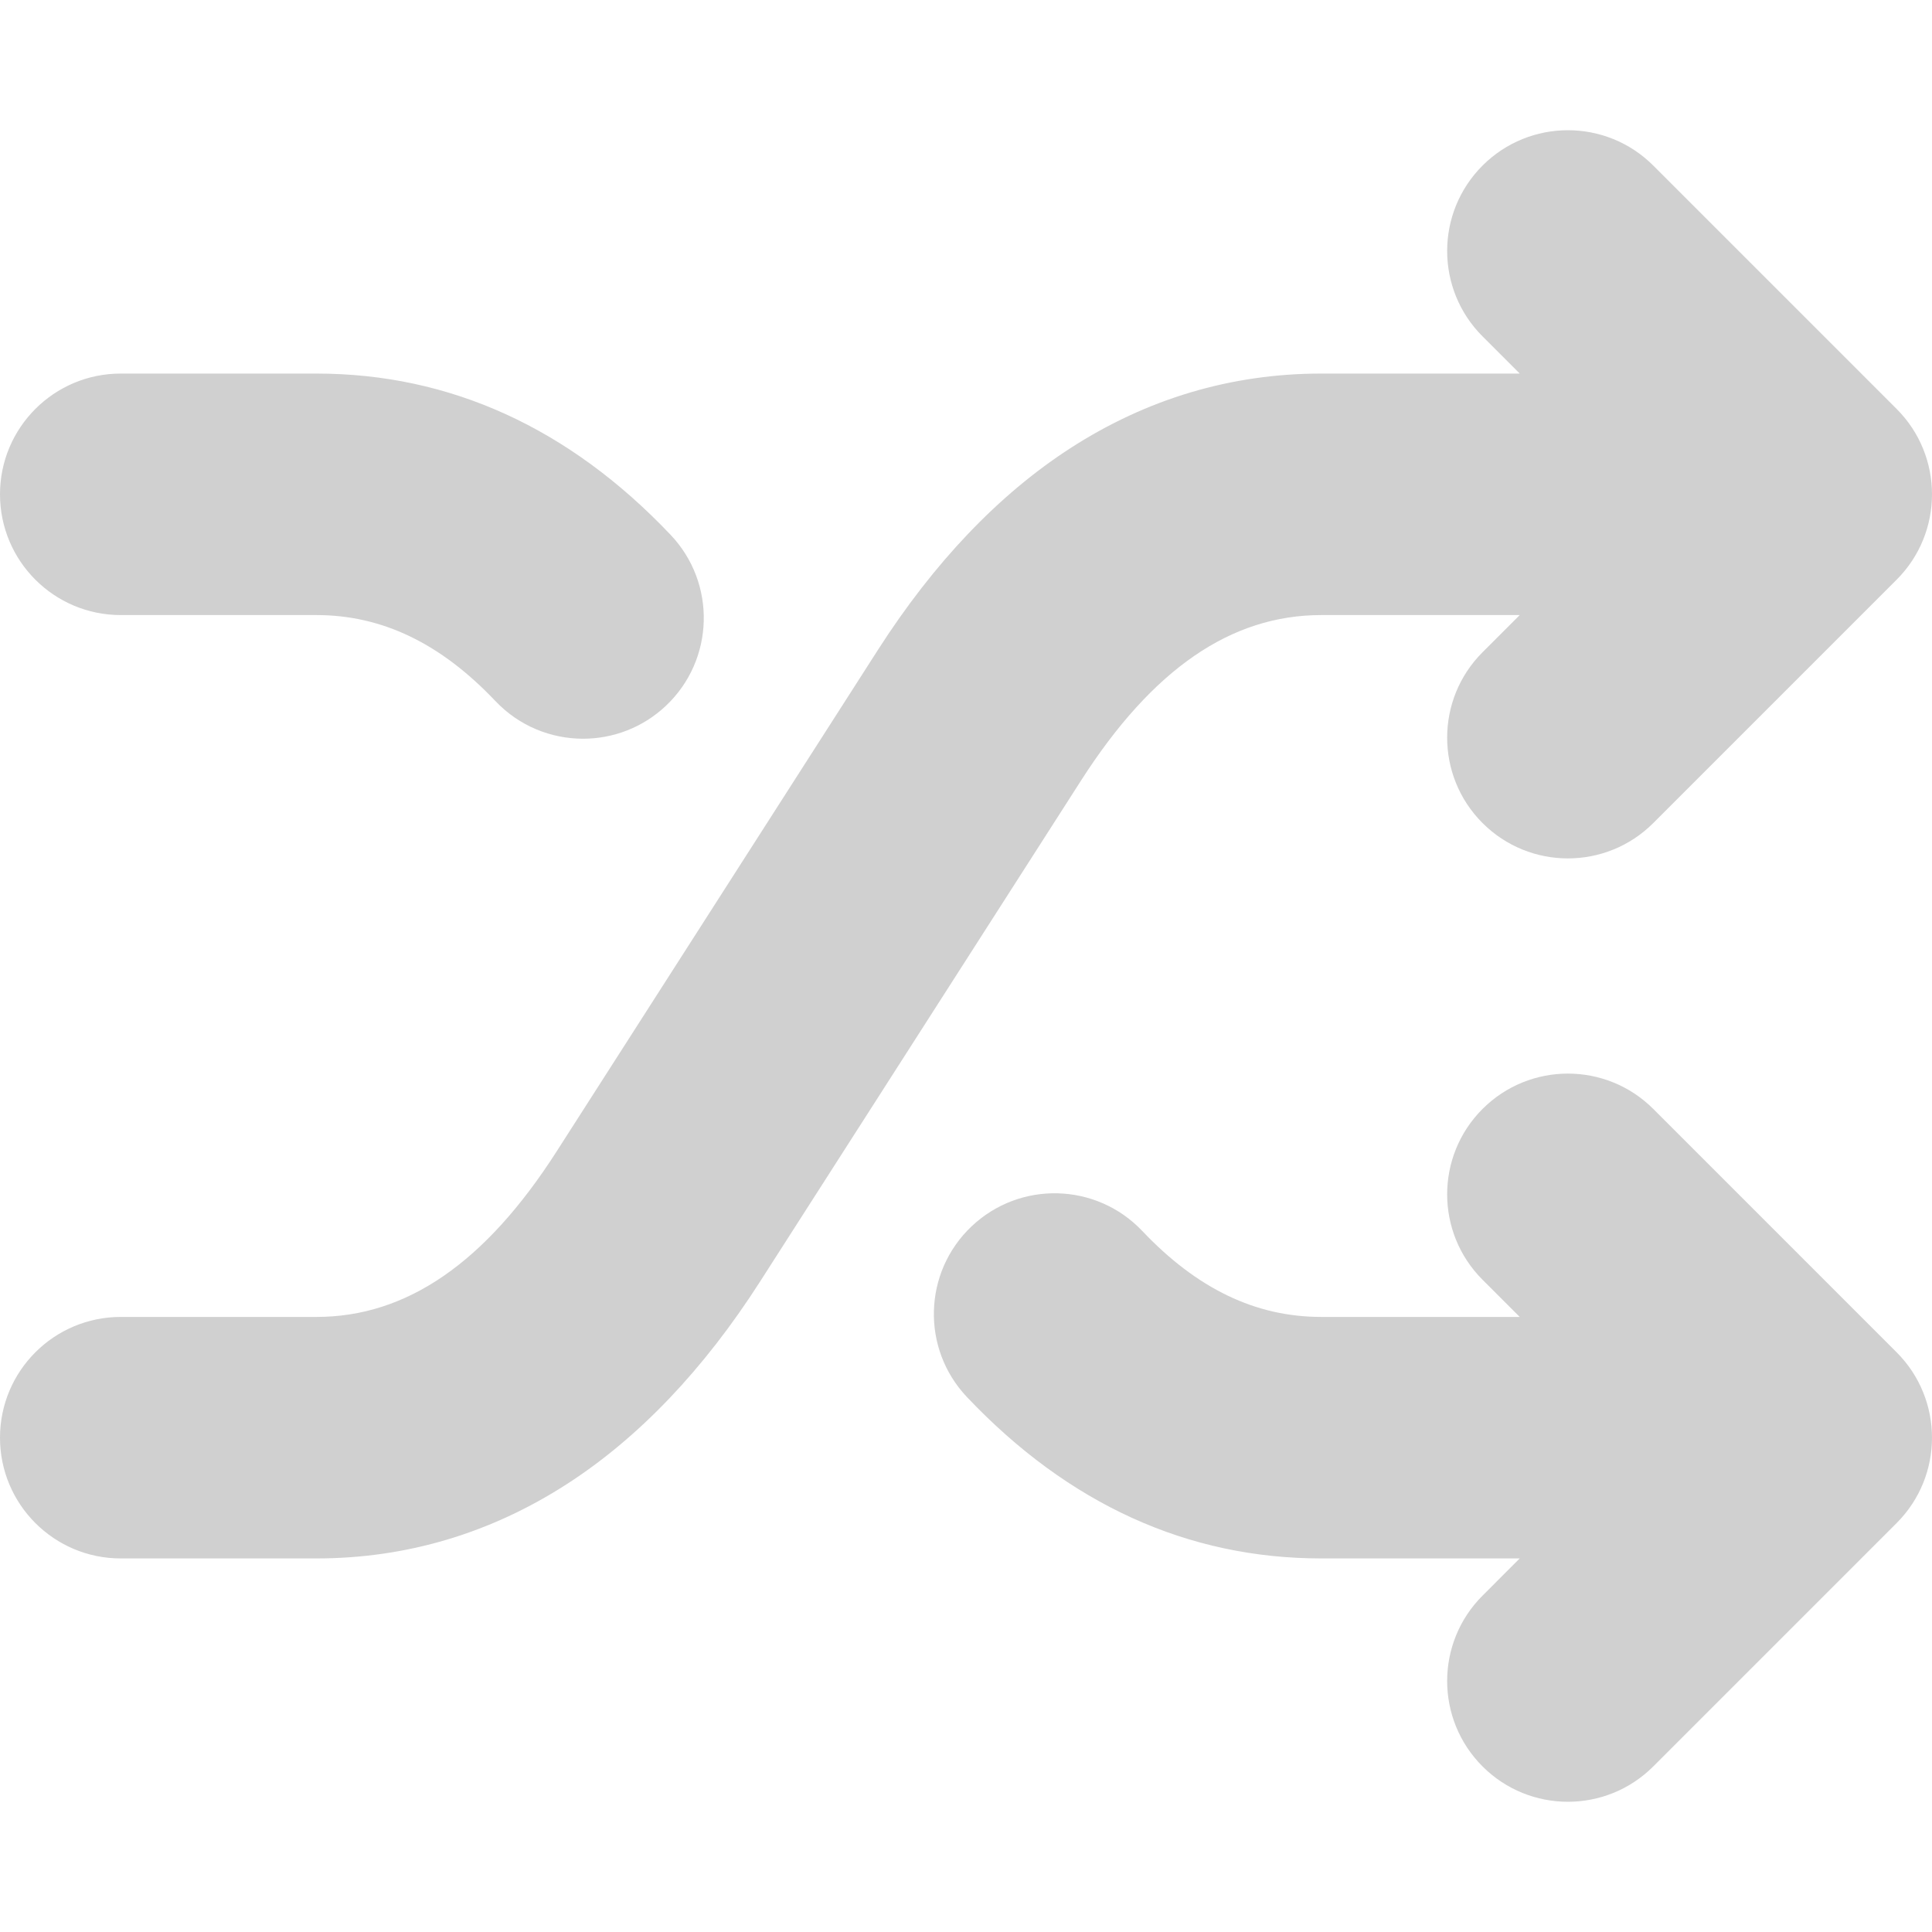
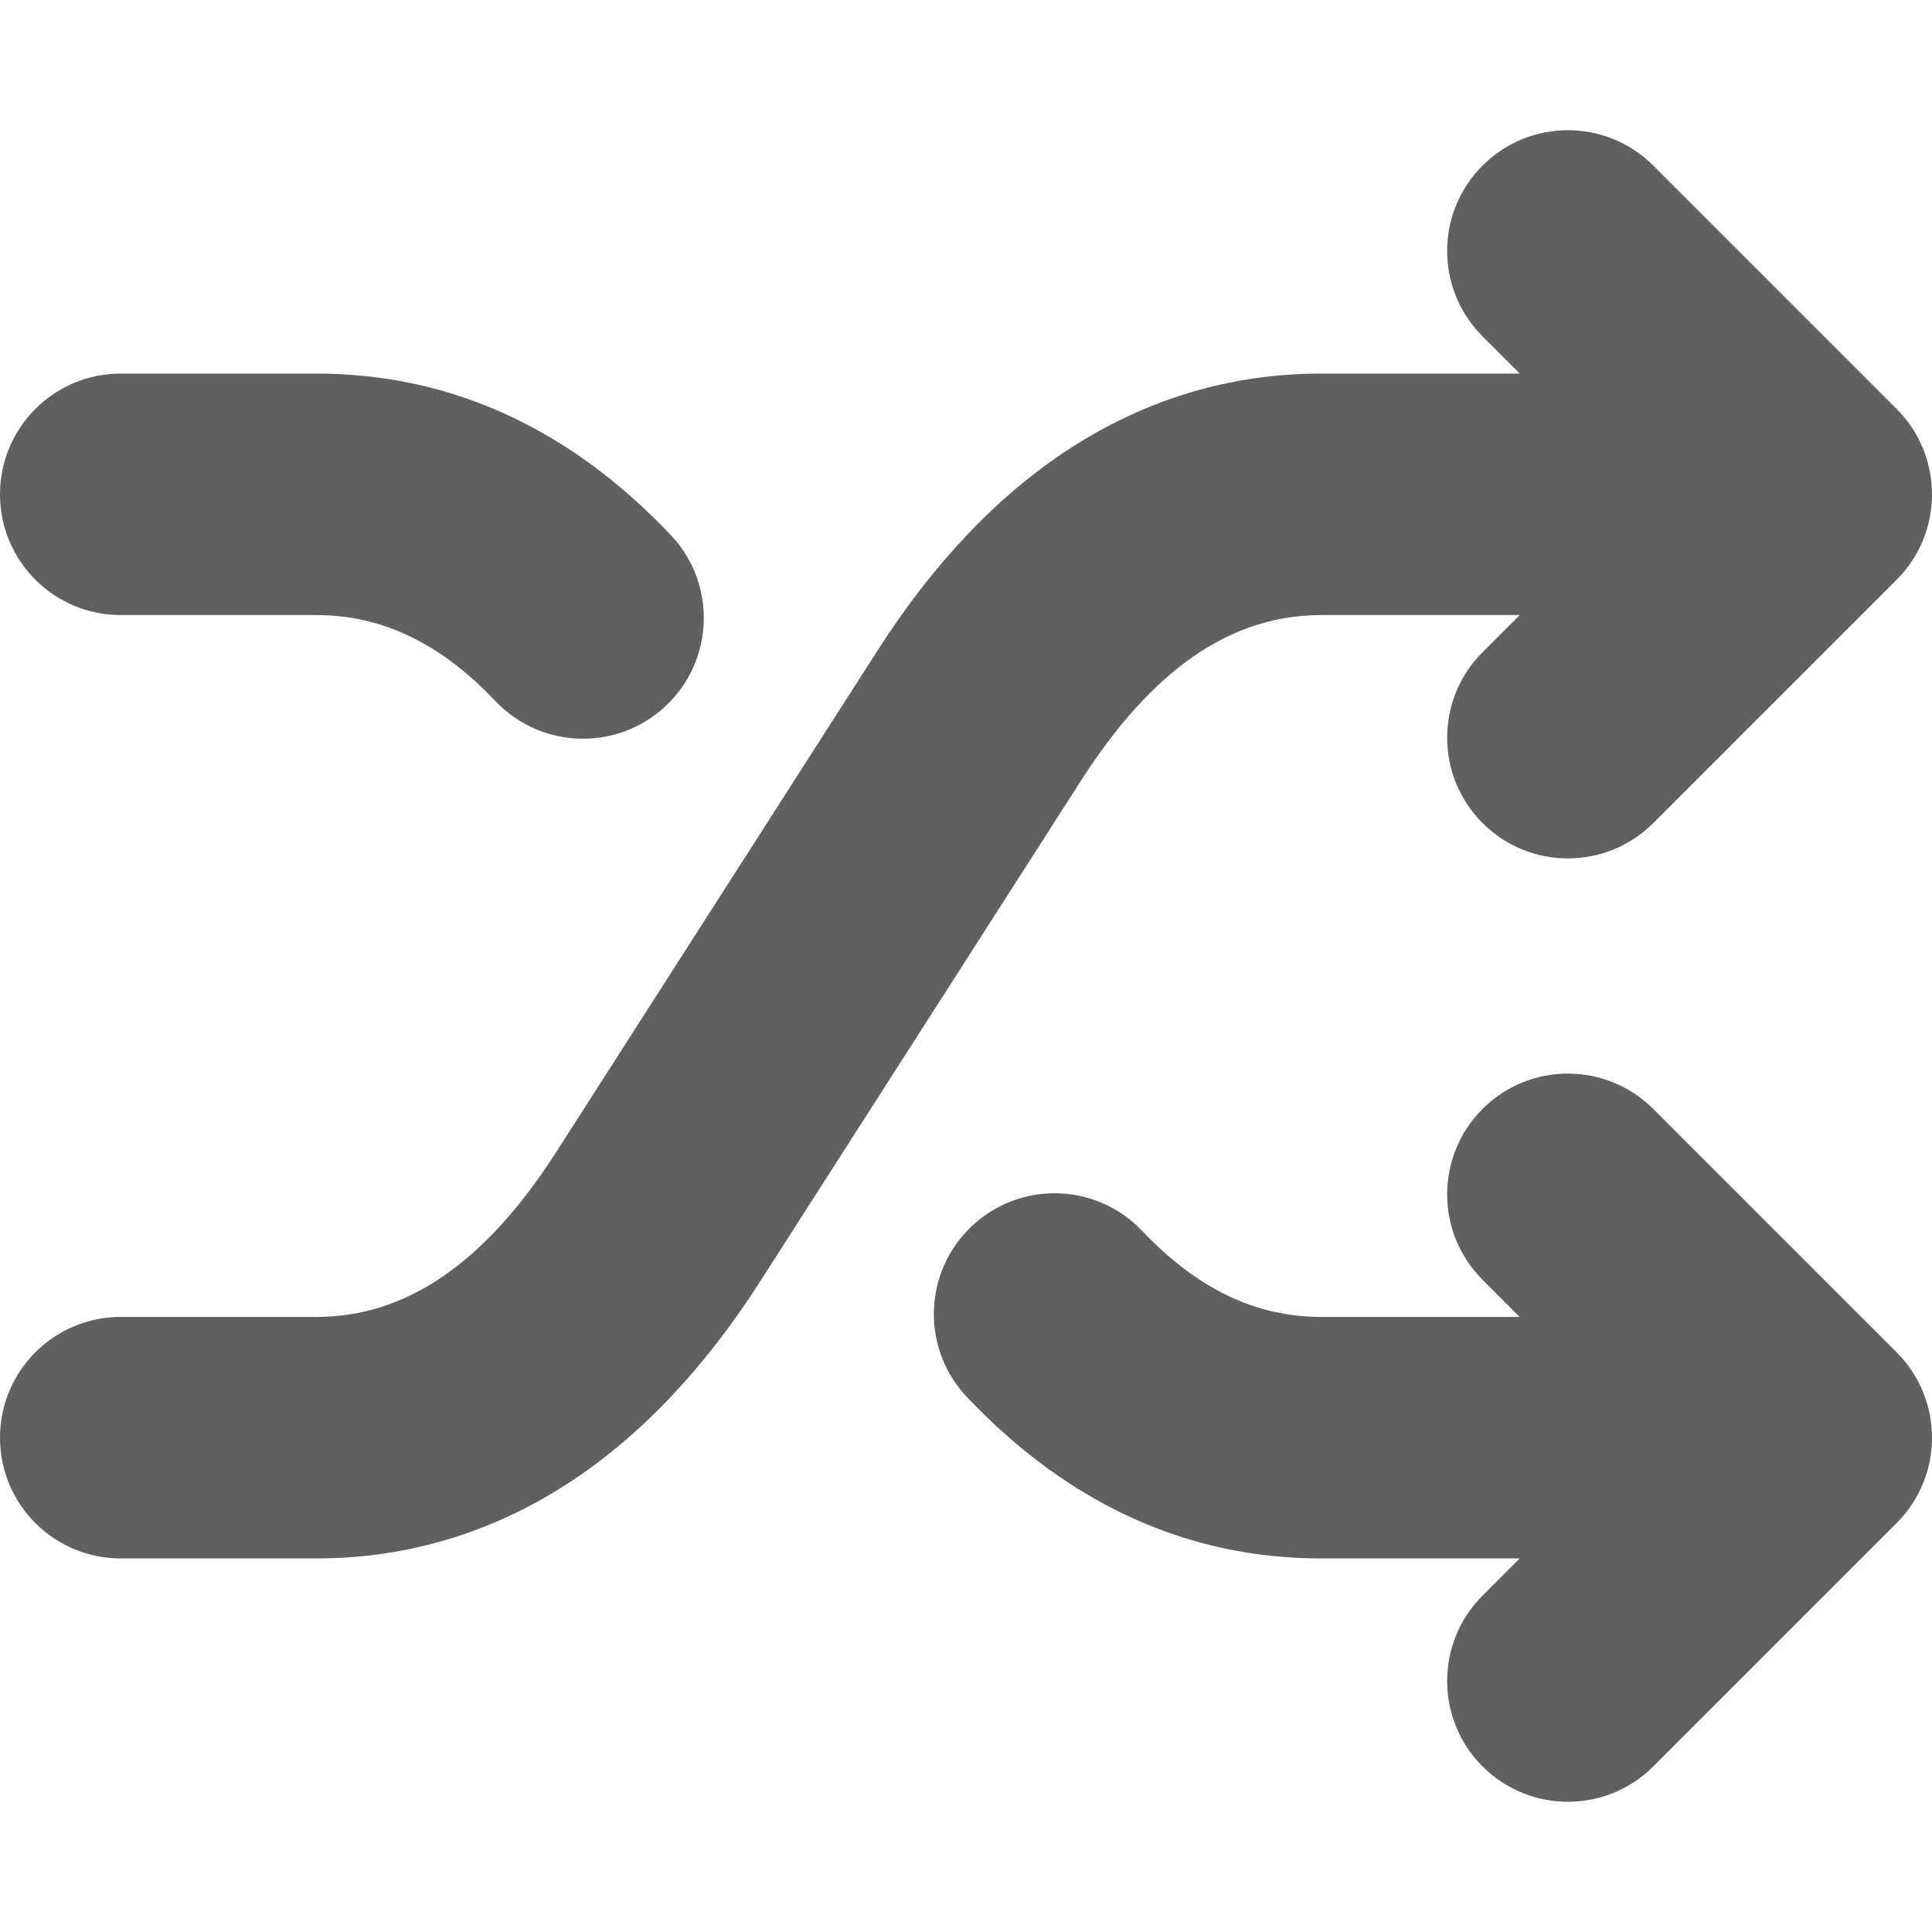
- <svg xmlns="http://www.w3.org/2000/svg" id="Layer_1" enable-background="new 0 0 512 512" fill="#d0d0d0" viewBox="0 0 512 512">
+ <svg xmlns="http://www.w3.org/2000/svg" id="Layer_1" enable-background="new 0 0 512 512" fill="#606060" viewBox="0 0 512 512">
  <path d="m0 130.999c0-17.673 14.327-32 32-32h51.846c35.403 0 66.991 14.385 93.887 42.755 12.159 12.826 11.619 33.08-1.207 45.239-6.188 5.867-14.107 8.777-22.011 8.777-8.477 0-16.936-3.347-23.228-9.984-14.537-15.333-30.055-22.787-47.441-22.787h-51.846c-17.673 0-32-14.327-32-32zm350.148 32h52.597l-9.86 9.86c-12.497 12.497-12.497 32.758 0 45.255 6.249 6.249 14.438 9.373 22.627 9.373s16.379-3.124 22.627-9.373l64.488-64.488c12.497-12.497 12.497-32.758 0-45.255l-64.487-64.488c-12.497-12.497-32.758-12.497-45.255 0s-12.497 32.758 0 45.255l9.861 9.861h-52.597c-23.827 0-46.217 6.666-66.55 19.813-18.937 12.244-36.094 30.246-50.994 53.505l-85.105 132.844c-18.899 29.5-39.72 43.841-63.654 43.841h-51.846c-17.673 0-32 14.327-32 32s14.327 32 32 32h51.846c23.827 0 46.217-6.666 66.55-19.813 18.937-12.244 36.094-30.246 50.995-53.505l85.104-132.845c18.898-29.5 39.719-43.84 63.653-43.84zm87.992 130.887c-12.497-12.497-32.758-12.497-45.255 0s-12.497 32.758 0 45.255l9.86 9.86h-52.597c-17.387 0-32.905-7.454-47.441-22.787-12.159-12.825-32.413-13.366-45.239-1.207s-13.366 32.413-1.207 45.239c26.896 28.37 58.484 42.755 93.887 42.755h52.597l-9.861 9.861c-12.497 12.497-12.497 32.758 0 45.255 6.249 6.249 14.438 9.373 22.627 9.373s16.379-3.124 22.627-9.373l64.488-64.488c12.497-12.497 12.497-32.758 0-45.255z" />
</svg>
